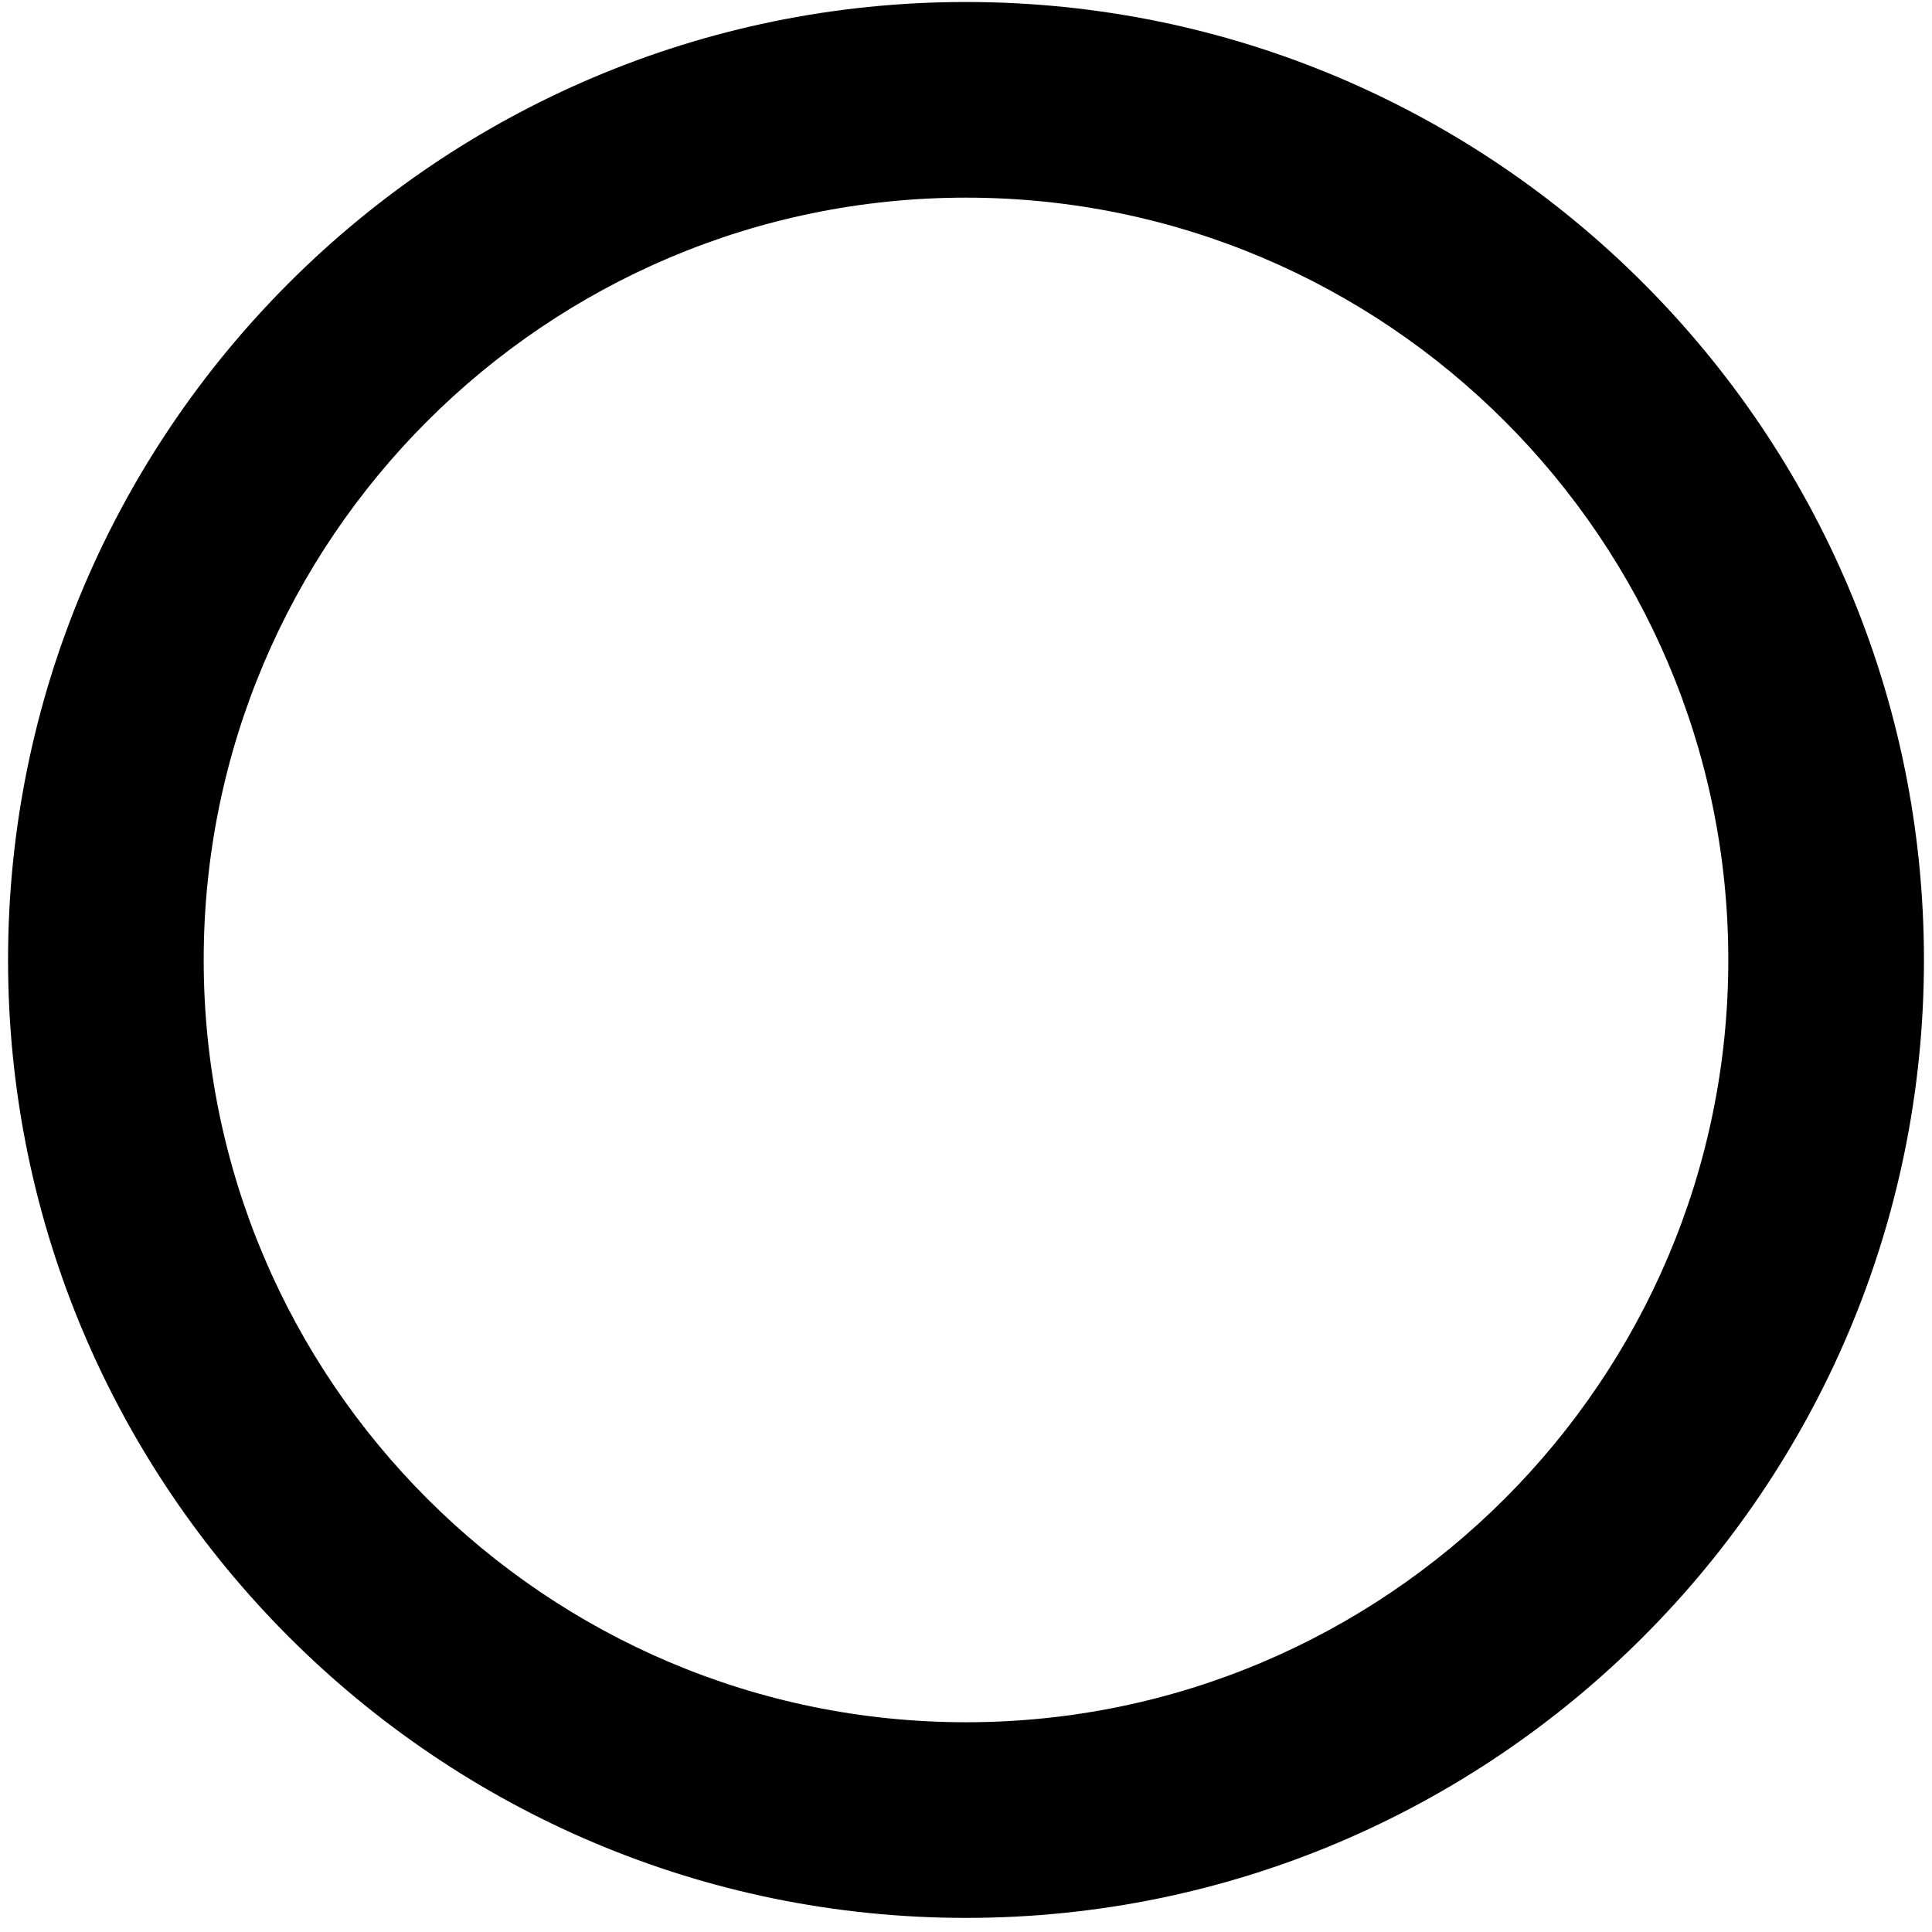
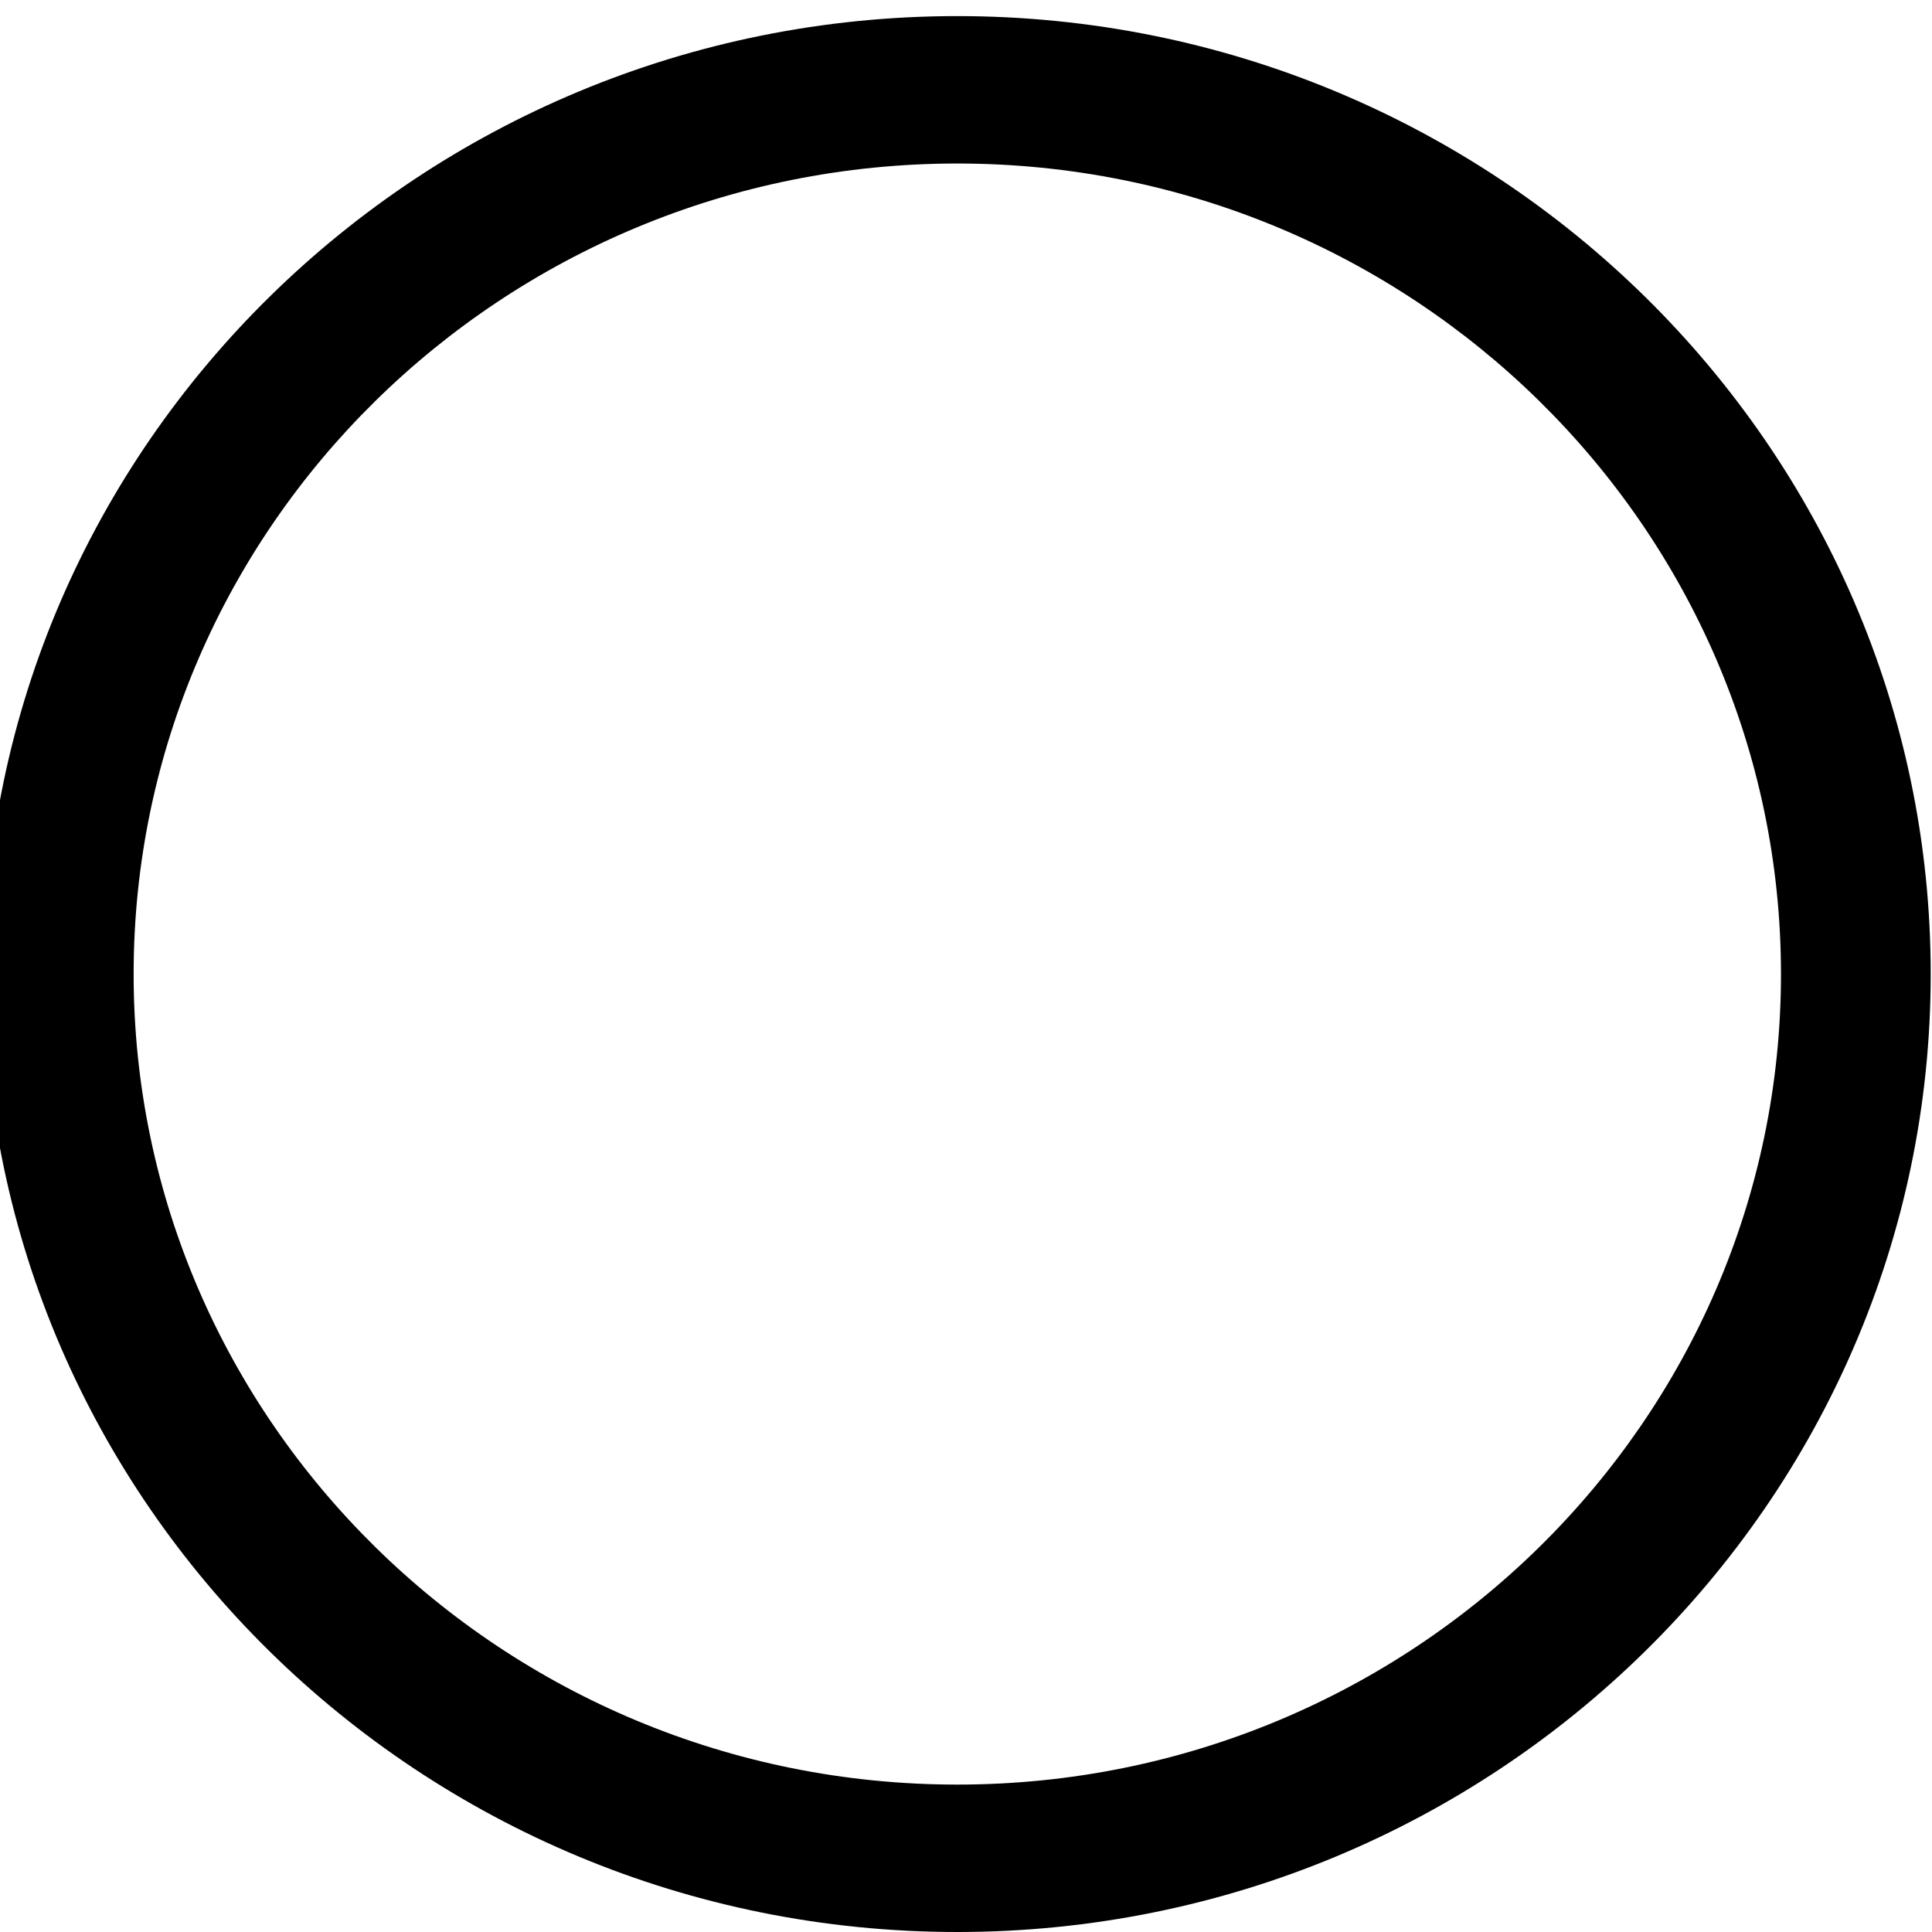
<svg xmlns="http://www.w3.org/2000/svg" version="1.1" id="Layer_1" x="0px" y="0px" width="30px" height="30px" viewBox="0 0 30 30" enable-background="new 0 0 30 30" xml:space="preserve">
-   <radialGradient id="SVGID_1_" cx="-309" cy="70" r="12.438" gradientTransform="matrix(1 0 0 -1 324 85)" gradientUnits="userSpaceOnUse">
+   <ellipse fill="#A54242" cx="-14.938" cy="57.562" rx="32.688" ry="27.562" />
+   <radialGradient id="SVGID_1_" cx="-956.844" cy="-511.156" r="13.281" gradientTransform="matrix(1 0 0 -1 972 -496)" gradientUnits="userSpaceOnUse">
    <stop offset="0" style="stop-color:#FFFFFF;stop-opacity:0" />
    <stop offset="0.312" style="stop-color:#FFFFFF;stop-opacity:0" />
    <stop offset="0.364" style="stop-color:#FFFFFF;stop-opacity:0" />
    <stop offset="1" style="stop-color:#FFFFFF" />
  </radialGradient>
-   <circle fill="url(#SVGID_1_)" cx="15" cy="15" r="12.438" />
-   <path d="M15,29.781c-8.202,0-14.875-6.674-14.875-14.875C0.125,6.704,6.798,0.031,15,0.031s14.875,6.673,14.875,14.875  C29.875,23.107,23.202,29.781,15,29.781z M15,3.069c-6.527,0-11.837,5.31-11.837,11.837c0,6.525,5.31,11.837,11.837,11.837  c6.525,0,11.837-5.312,11.837-11.837C26.837,8.379,21.525,3.069,15,3.069z" />
+   <circle fill="url(#SVGID_1_)" cx="15.156" cy="15.156" r="13.281" />
+   <path d="M14.865,30C6.531,30-0.25,23.327-0.25,15.125S6.531,0.25,14.865,0.25c8.334,0,15.115,6.673,15.115,14.875  S23.199,30,14.865,30z M14.865,2.539c-7.052,0-12.79,5.646-12.79,12.586c0,6.94,5.738,12.586,12.79,12.586  c7.052,0,12.79-5.646,12.79-12.586C27.654,8.185,21.917,2.539,14.865,2.539z" />
+   <circle fill="none" stroke="#000000" stroke-width="2.5" stroke-miterlimit="10" cx="-45" cy="15" r="15" />
</svg>
